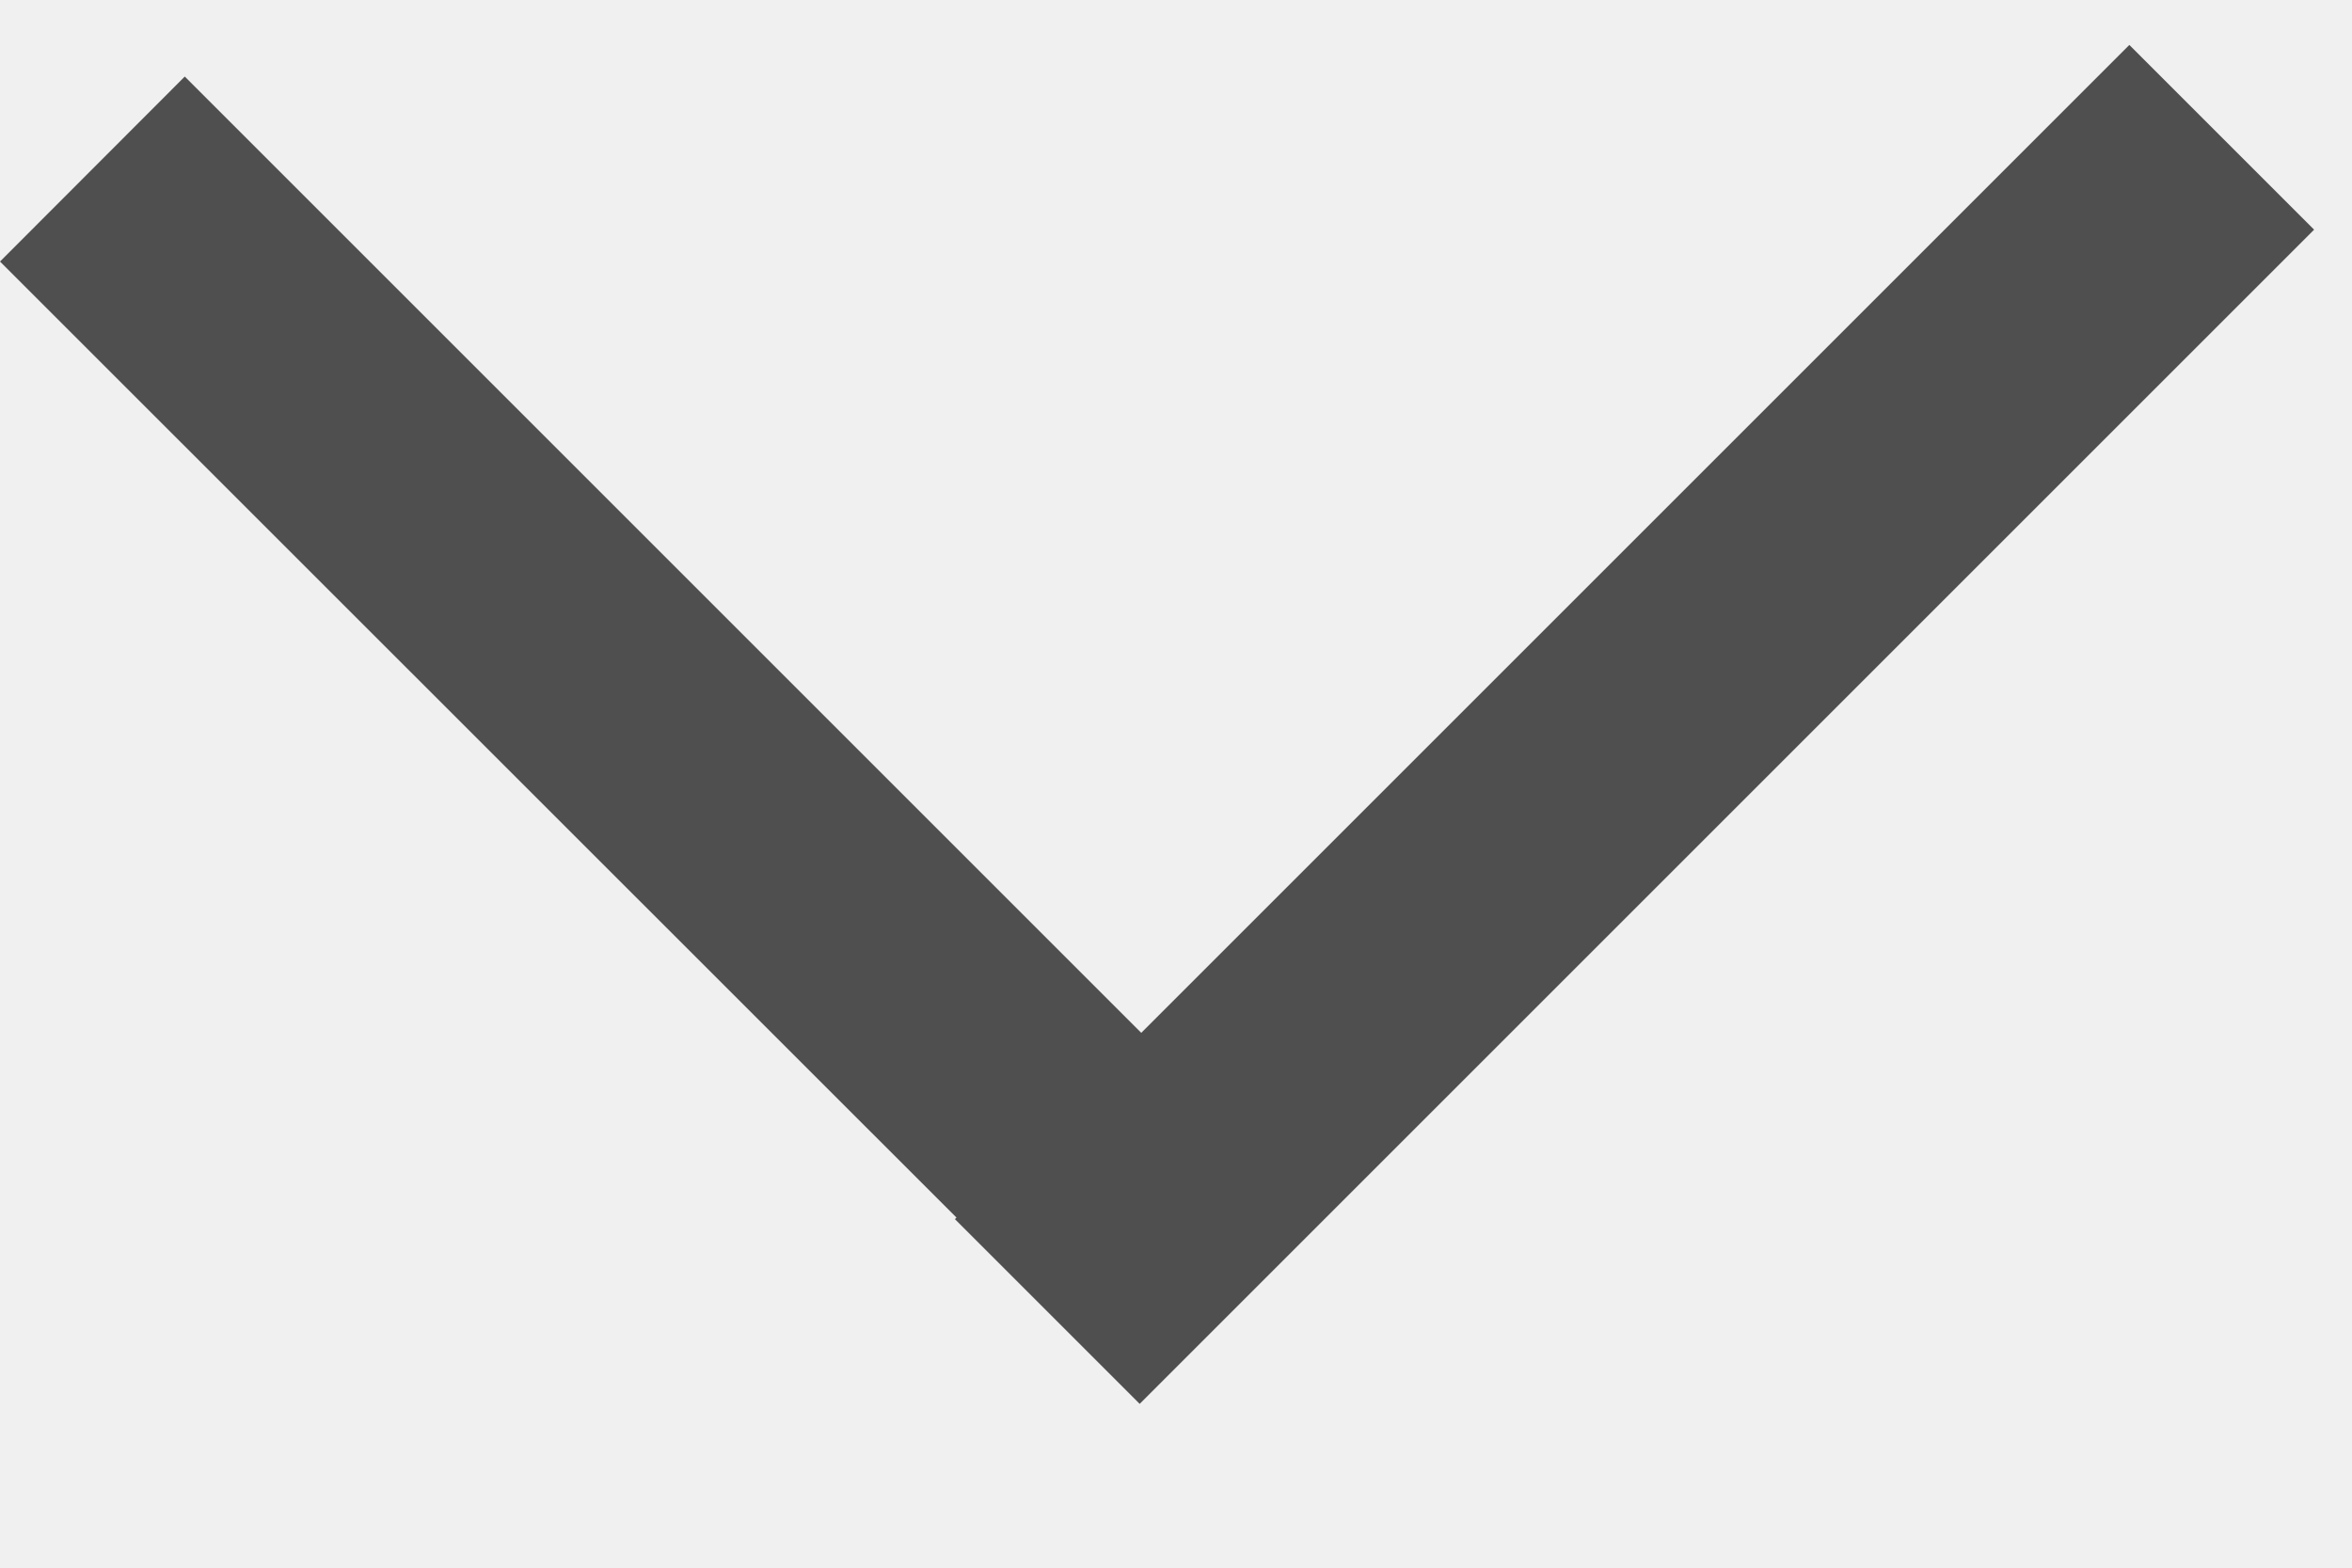
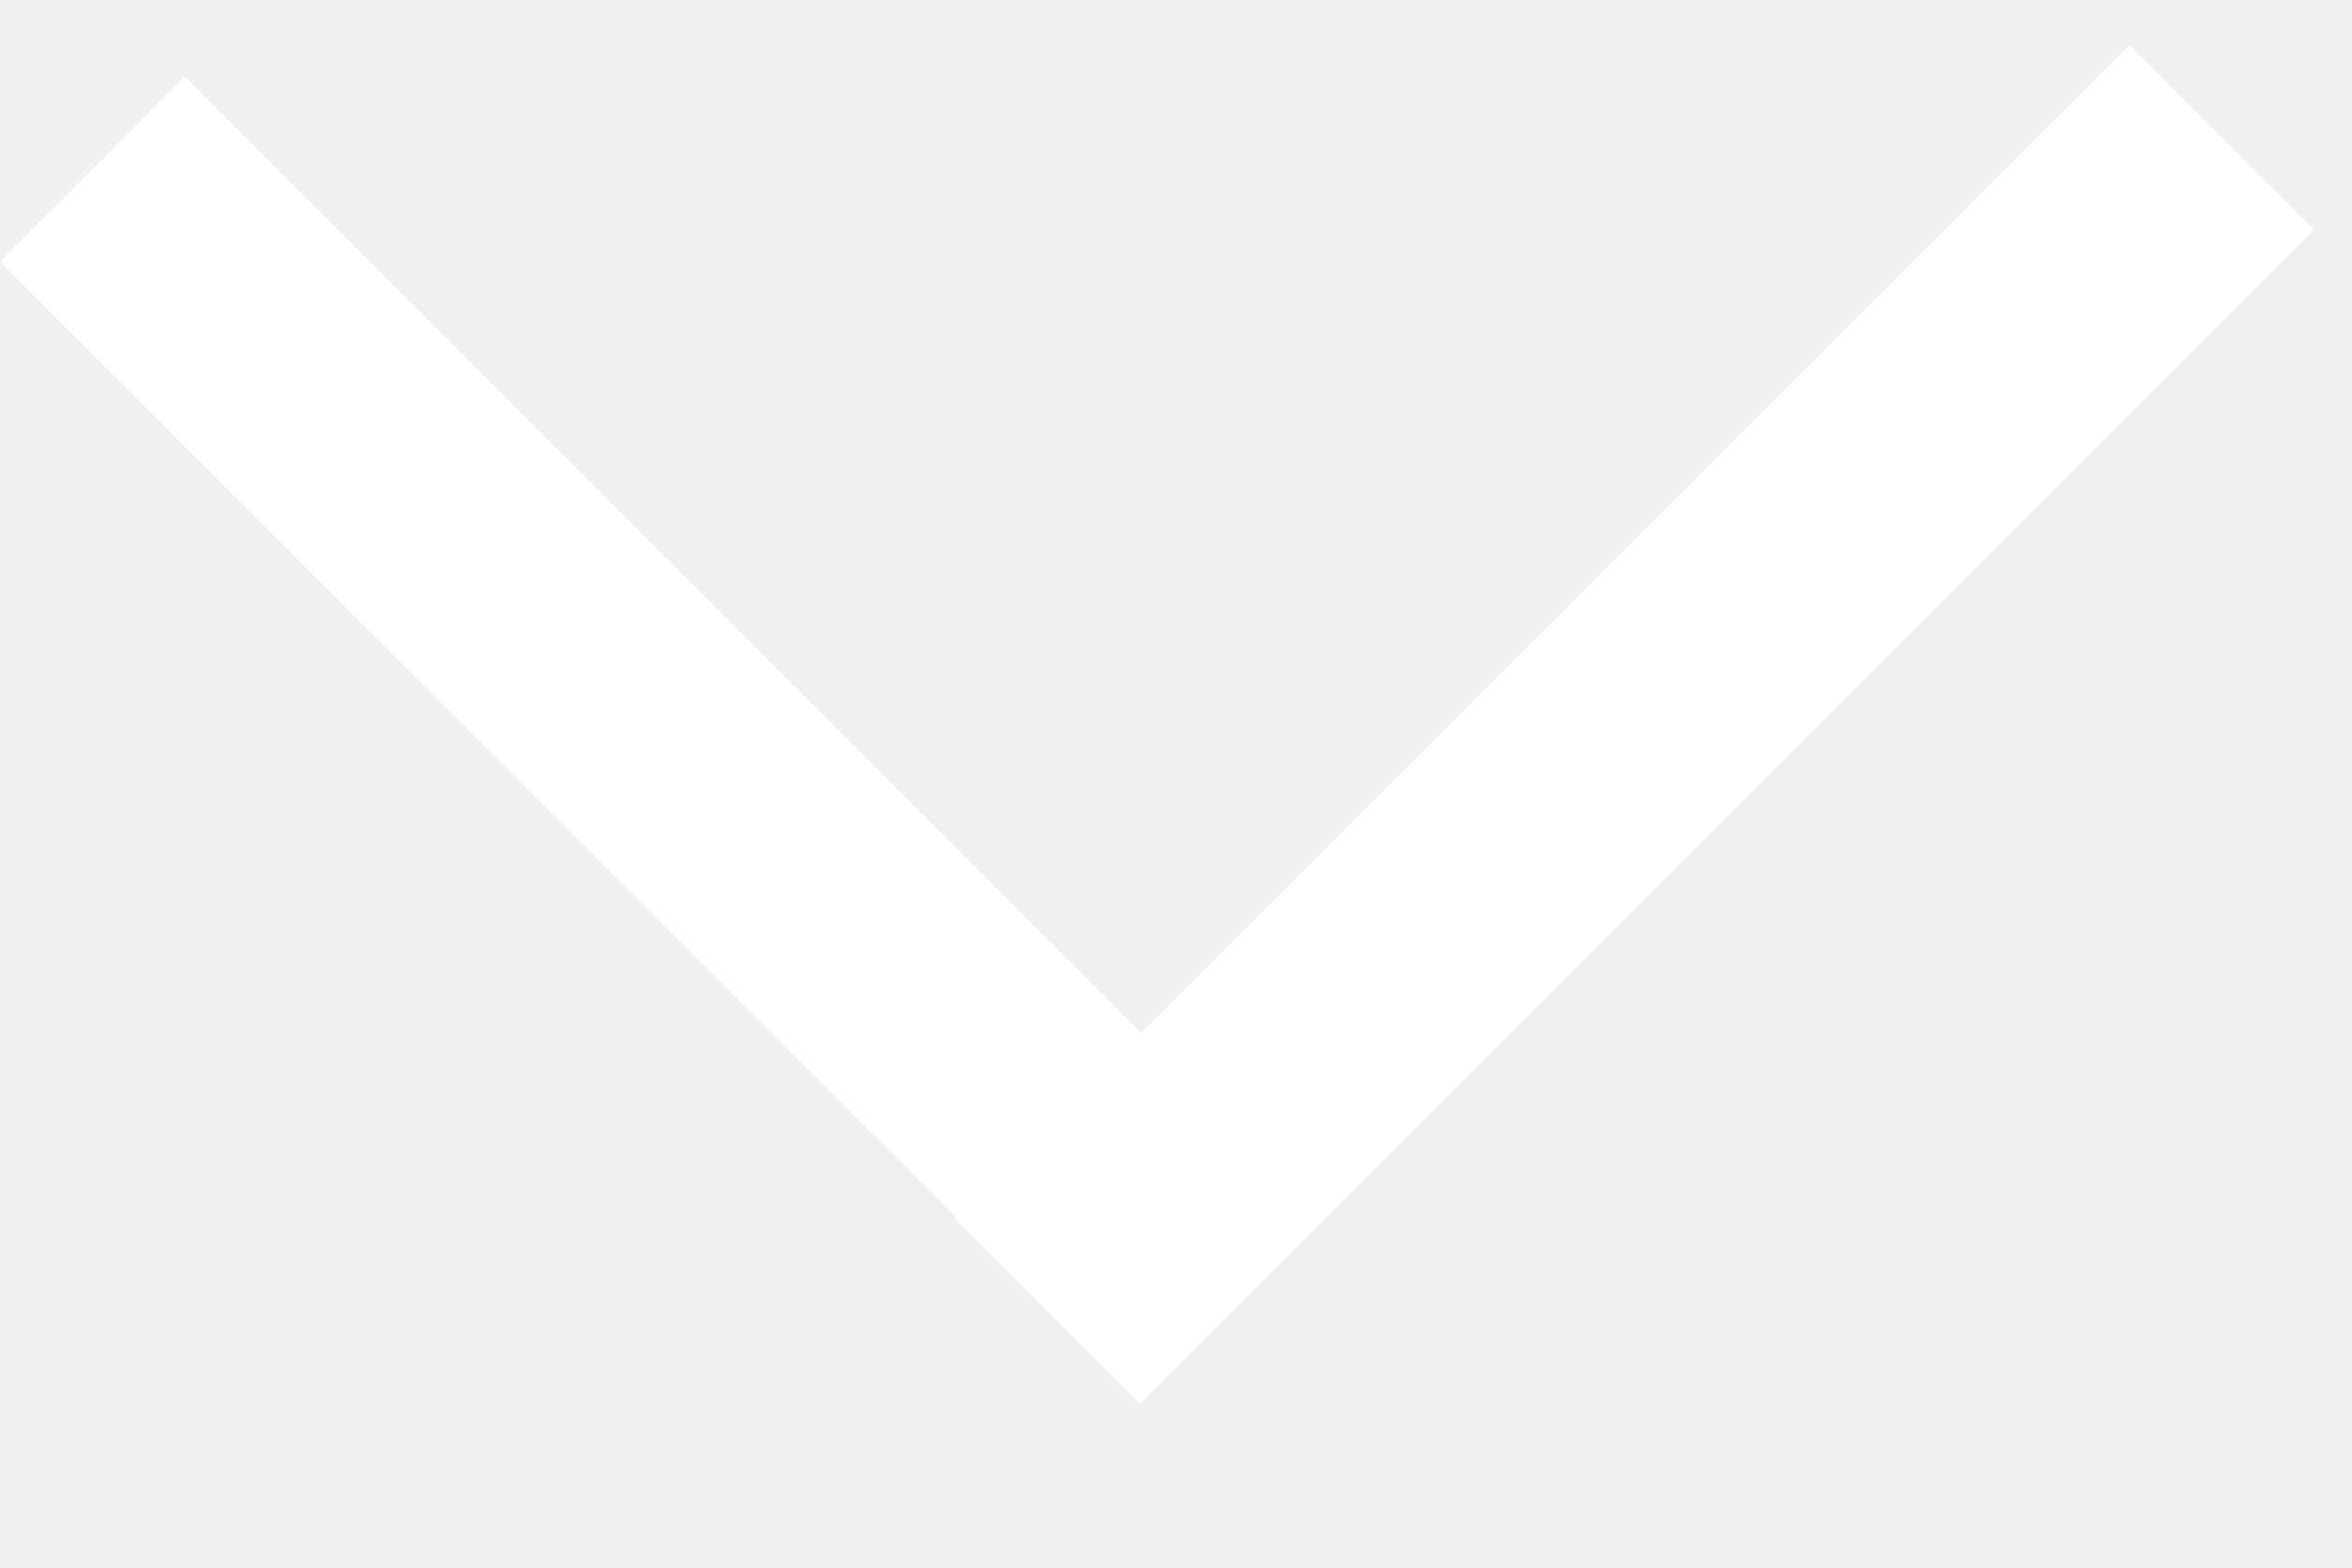
<svg xmlns="http://www.w3.org/2000/svg" width="9" height="6" viewBox="0 0 9 6" fill="none">
-   <path d="M8.855 0.879L8.148 0.172L4.367 3.953L0.707 0.293L0 1.001L3.66 4.66L3.654 4.666L4.361 5.373L8.855 0.879Z" fill="#4F4F4F" />
+   <path d="M8.855 0.879L8.148 0.172L4.367 3.953L0.707 0.293L0 1.001L3.66 4.66L3.654 4.666L4.361 5.373L8.855 0.879Z" fill="#fff" />
</svg>
